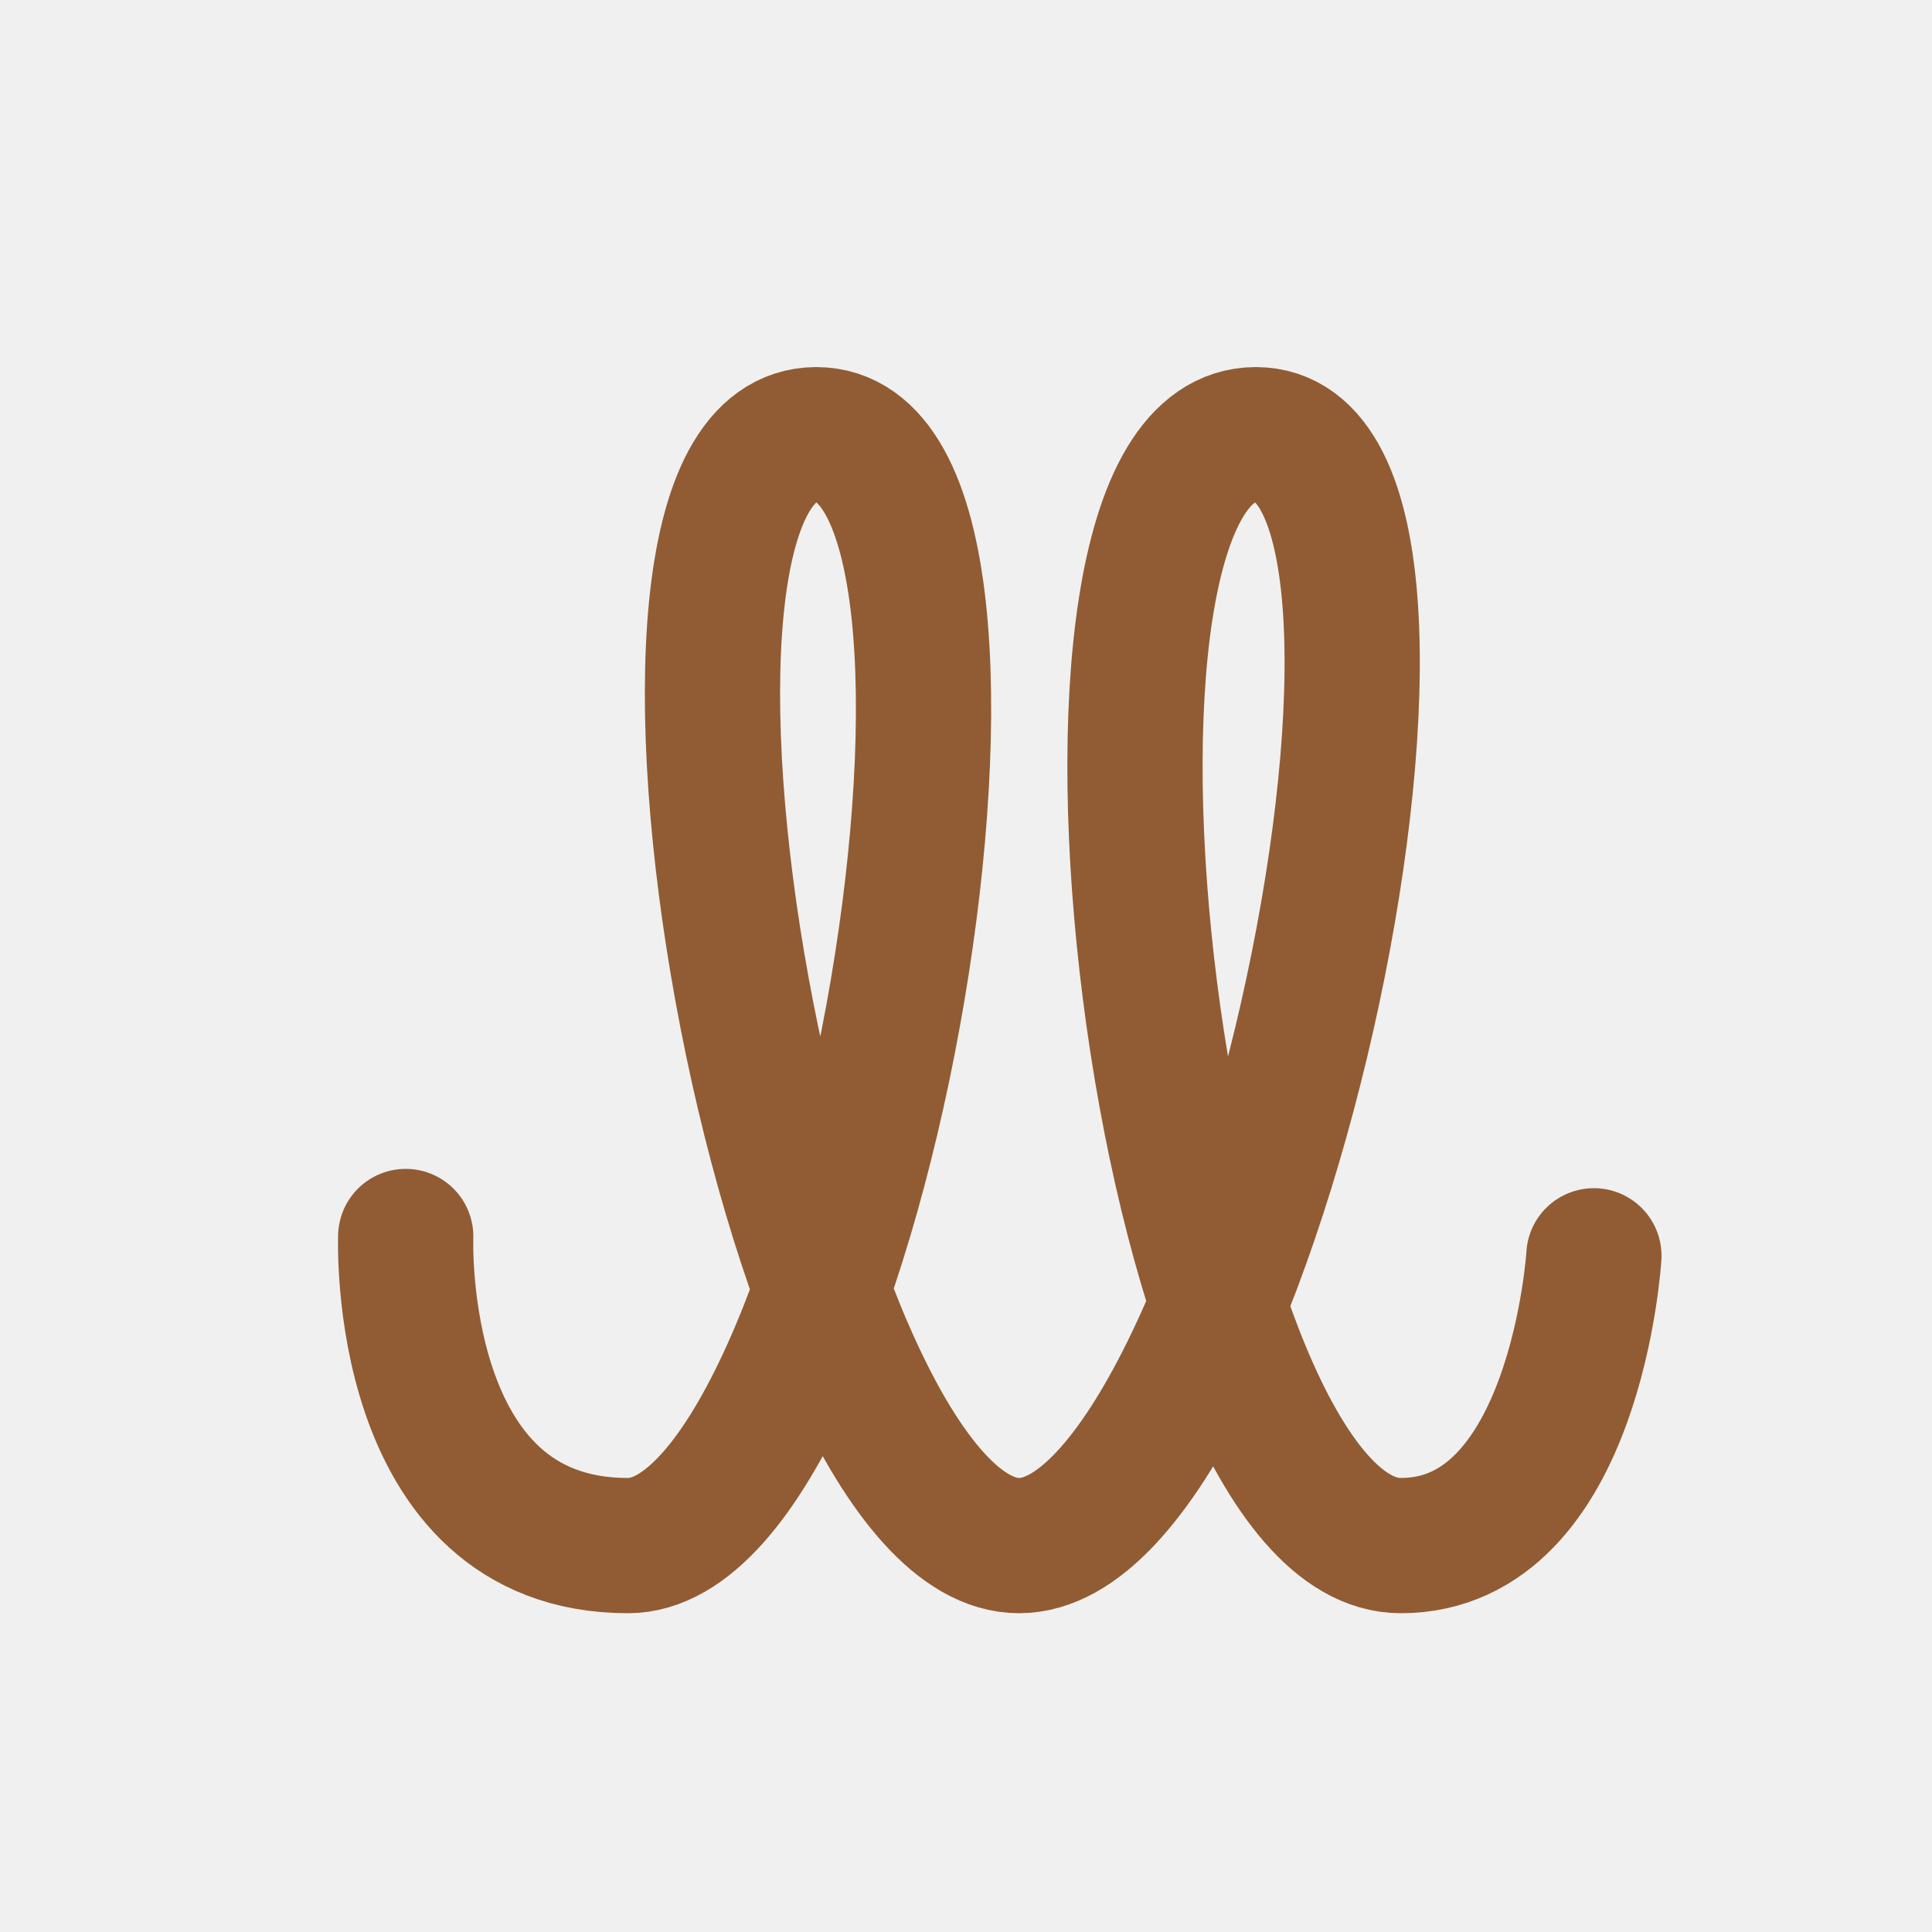
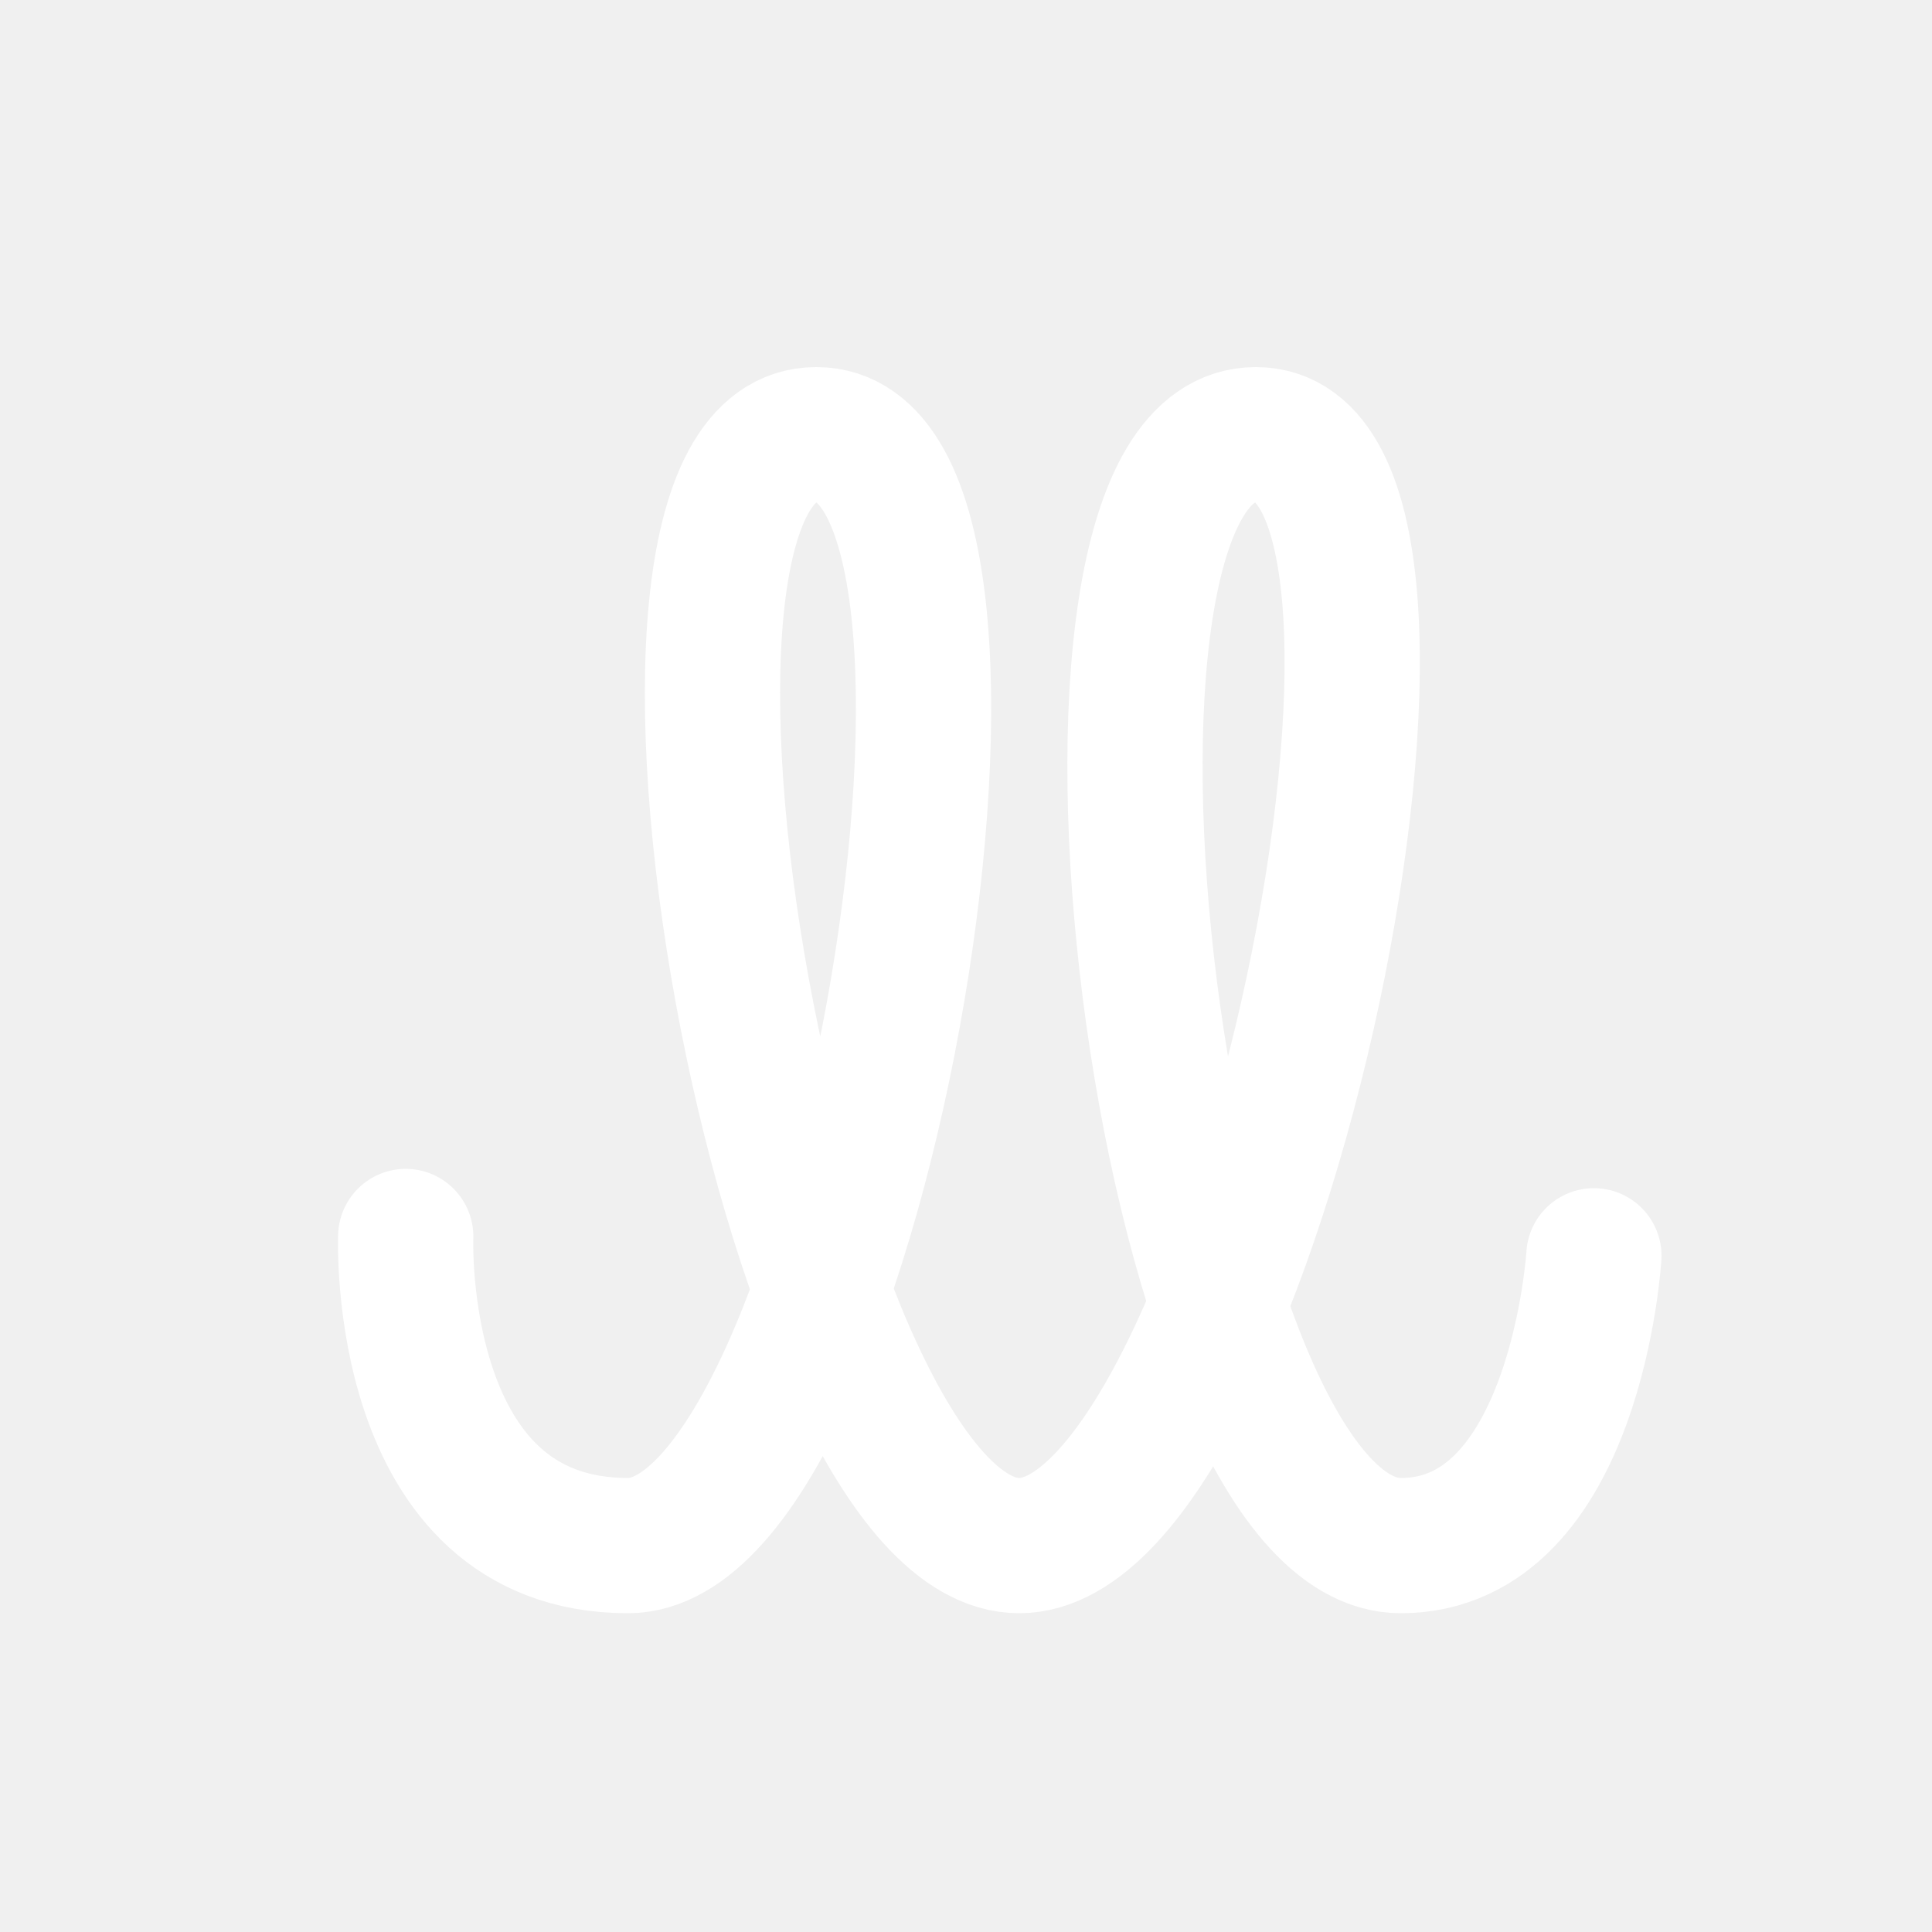
<svg xmlns="http://www.w3.org/2000/svg" version="1.1" id="Layer_1" x="0px" y="0px" width="100px" height="100px" viewBox="0 0 100 100" enable-background="new 0 0 100 100" xml:space="preserve">
-   <g id="Layer_2">
- </g>
  <g id="Layer_3">
-     <path fill="none" stroke="#915C33" stroke-width="7" stroke-linecap="round" stroke-miterlimit="10" d="M21,64   c0,0-0.614,16,11.5,16s21.865-57.5,9.75-57.5c-12.114,0-1.615,57.5,10.5,57.5S77.113,22.5,65,22.5c-12.115,0-5,57.5,7.5,57.5   c9.085,0,10-15,10-15" />
+     <path fill="none" stroke="#fff" stroke-width="7" stroke-linecap="round" stroke-miterlimit="10" d="M21,64   c0,0-0.614,16,11.5,16s21.865-57.5,9.75-57.5c-12.114,0-1.615,57.5,10.5,57.5S77.113,22.5,65,22.5c-12.115,0-5,57.5,7.5,57.5   c9.085,0,10-15,10-15" />
  </g>
</svg>
